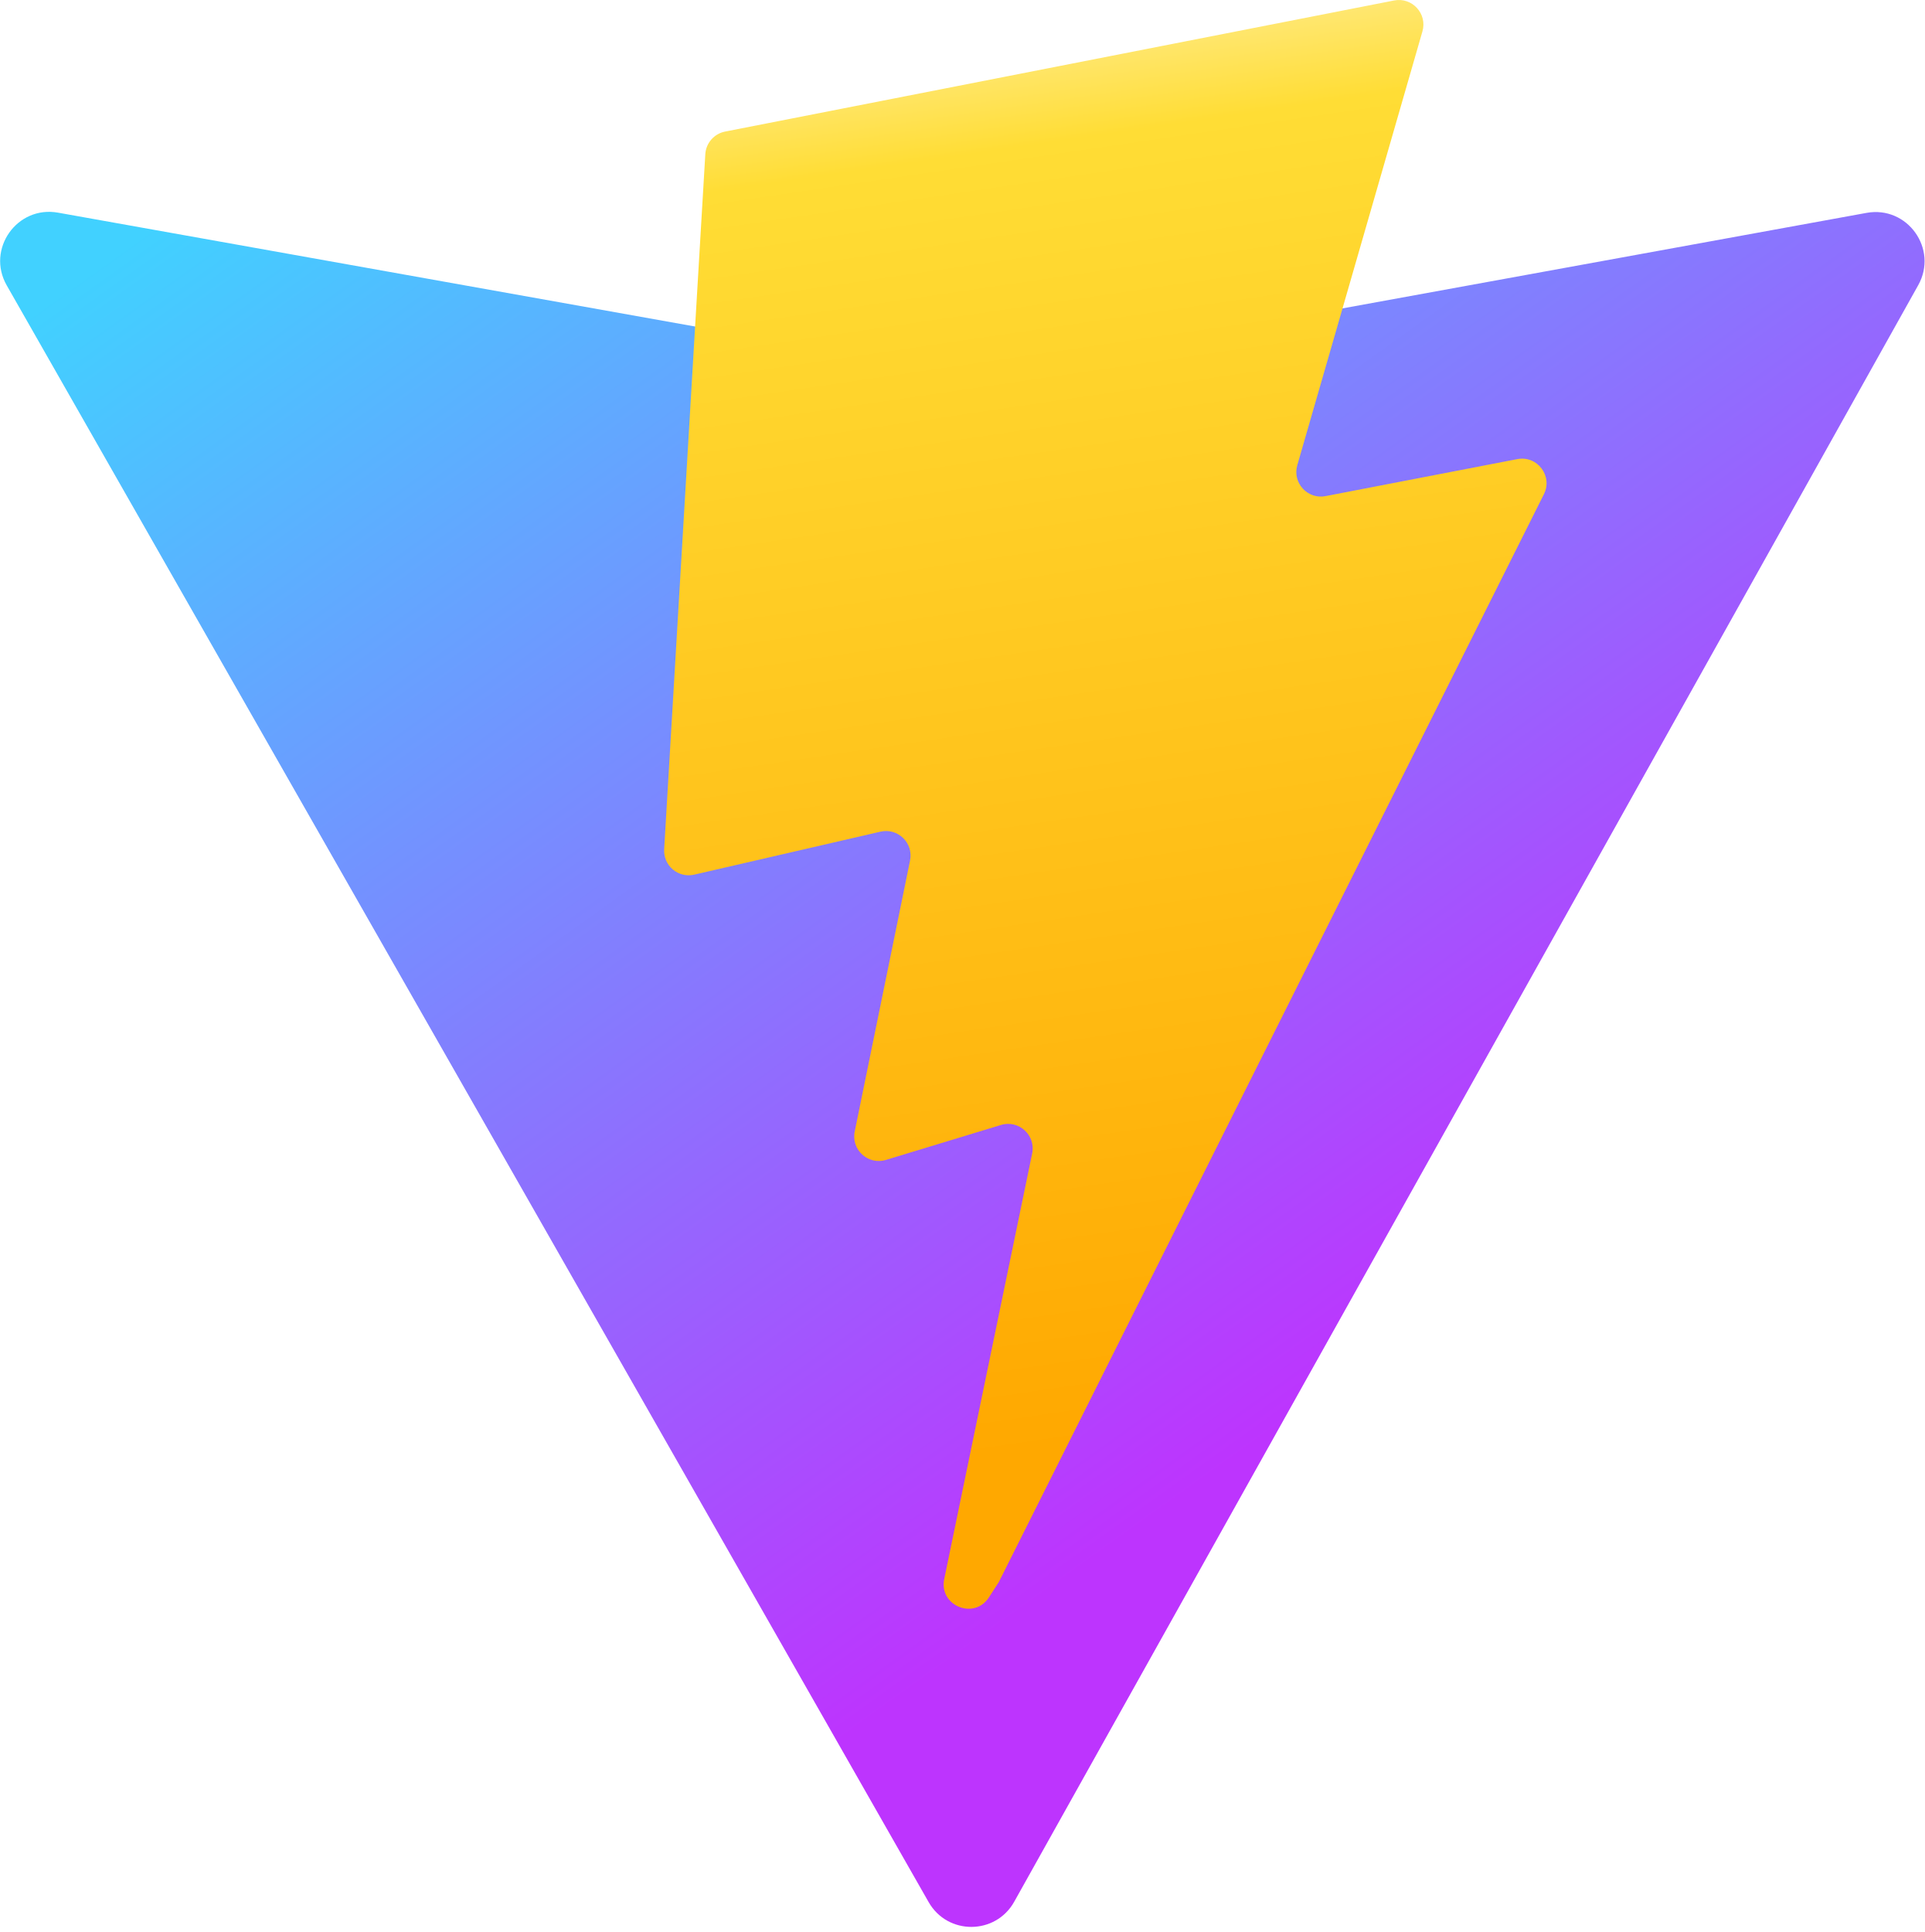
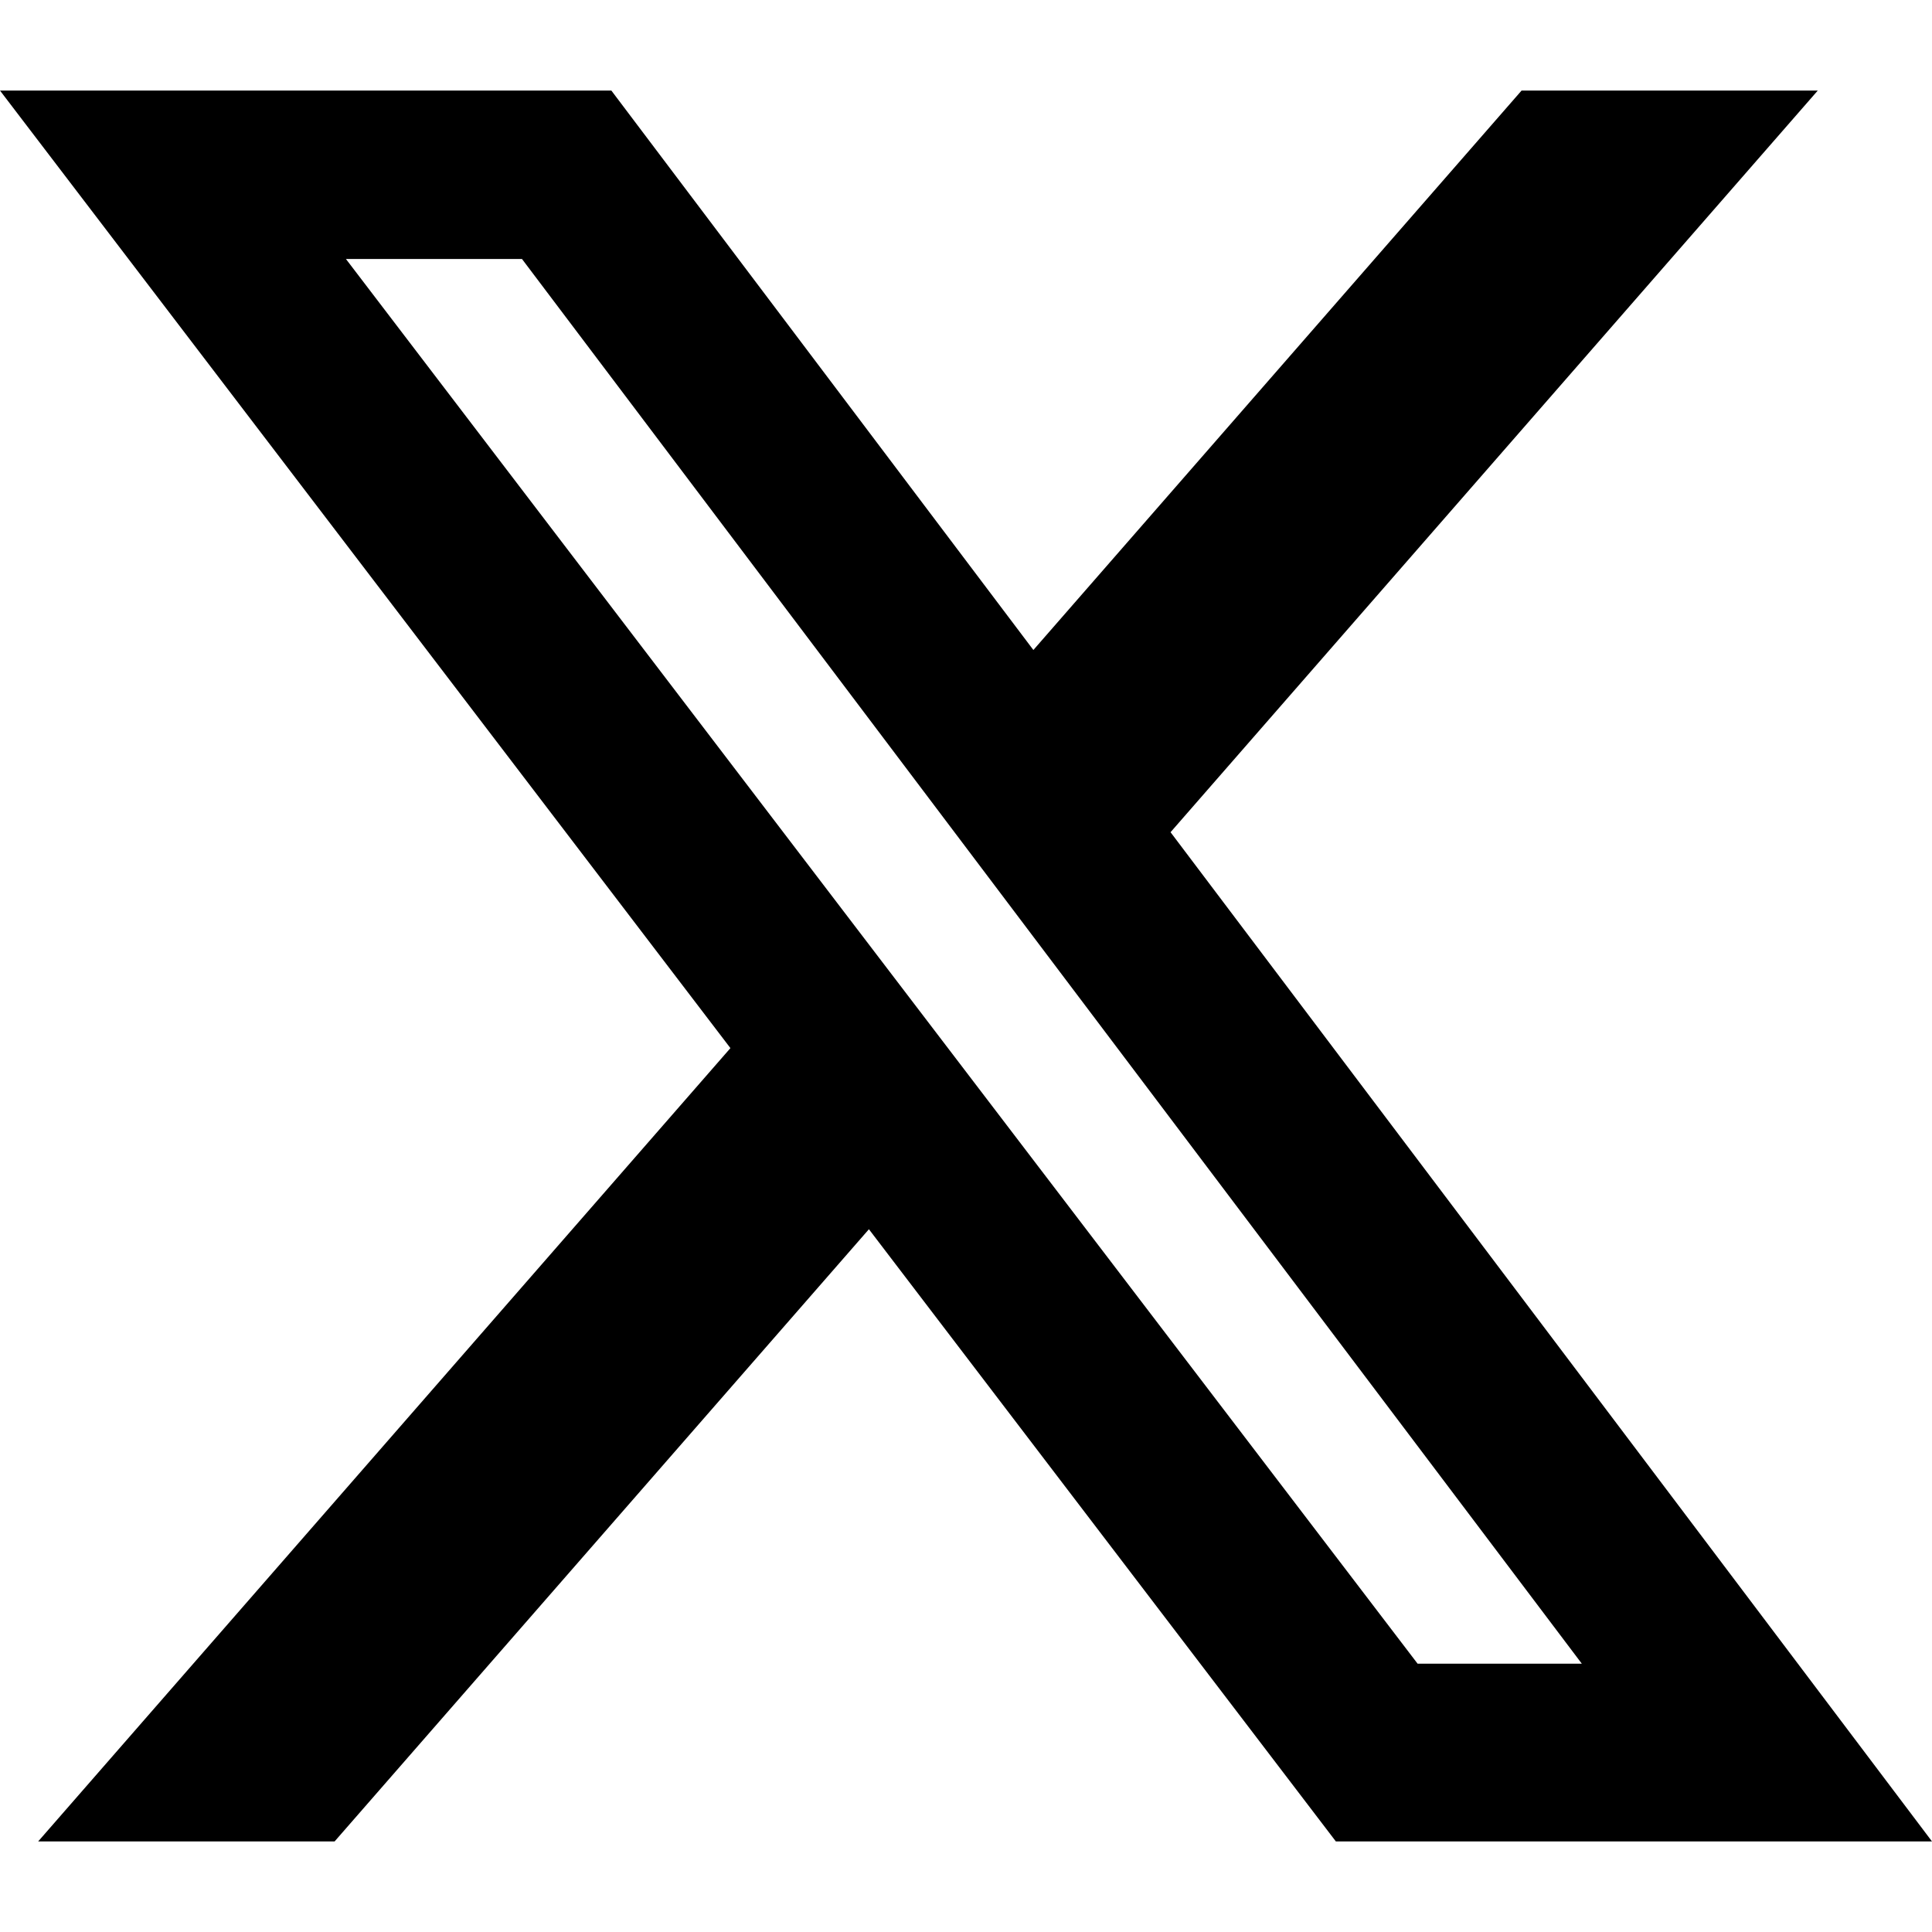
- <svg xmlns="http://www.w3.org/2000/svg" aria-hidden="true" role="img" class="iconify iconify--logos" width="31.88" height="32" preserveAspectRatio="xMidYMid meet" viewBox="0 0 256 257">
-   <defs>
-     <linearGradient id="IconifyId1813088fe1fbc01fb466" x1="-.828%" x2="57.636%" y1="7.652%" y2="78.411%">
-       <stop offset="0%" stop-color="#41D1FF" />
-       <stop offset="100%" stop-color="#BD34FE" />
-     </linearGradient>
-     <linearGradient id="IconifyId1813088fe1fbc01fb467" x1="43.376%" x2="50.316%" y1="2.242%" y2="89.03%">
-       <stop offset="0%" stop-color="#FFEA83" />
-       <stop offset="8.333%" stop-color="#FFDD35" />
-       <stop offset="100%" stop-color="#FFA800" />
-     </linearGradient>
-   </defs>
-   <path fill="url(#IconifyId1813088fe1fbc01fb466)" d="M255.153 37.938L134.897 252.976c-2.483 4.44-8.862 4.466-11.382.048L.875 37.958c-2.746-4.814 1.371-10.646 6.827-9.67l120.385 21.517a6.537 6.537 0 0 0 2.322-.004l117.867-21.483c5.438-.991 9.574 4.796 6.877 9.62Z" />
-   <path fill="url(#IconifyId1813088fe1fbc01fb467)" d="M185.432.063L96.44 17.501a3.268 3.268 0 0 0-2.634 3.014l-5.474 92.456a3.268 3.268 0 0 0 3.997 3.378l24.777-5.718c2.318-.535 4.413 1.507 3.936 3.838l-7.361 36.047c-.495 2.426 1.782 4.5 4.151 3.78l15.304-4.649c2.372-.72 4.652 1.36 4.15 3.788l-11.698 56.621c-.732 3.542 3.979 5.473 5.943 2.437l1.313-2.028l72.516-144.72c1.215-2.423-.88-5.186-3.54-4.672l-25.505 4.922c-2.396.462-4.435-1.77-3.759-4.114l16.646-57.705c.677-2.35-1.37-4.583-3.769-4.113Z" />
+ <svg xmlns="http://www.w3.org/2000/svg" width="16" height="16" fill="currentColor" class="bi bi-twitter-x" viewBox="0 0 16 16">
+   <path d="M12.6.75h2.454l-5.36 6.142L16 15.25h-4.937l-3.867-5.07-4.425 5.07H.316l5.733-6.57L0 .75h5.063l3.495 4.633L12.601.75Zm-.86 13.028h1.36L4.323 2.145H2.865z" />
</svg>
